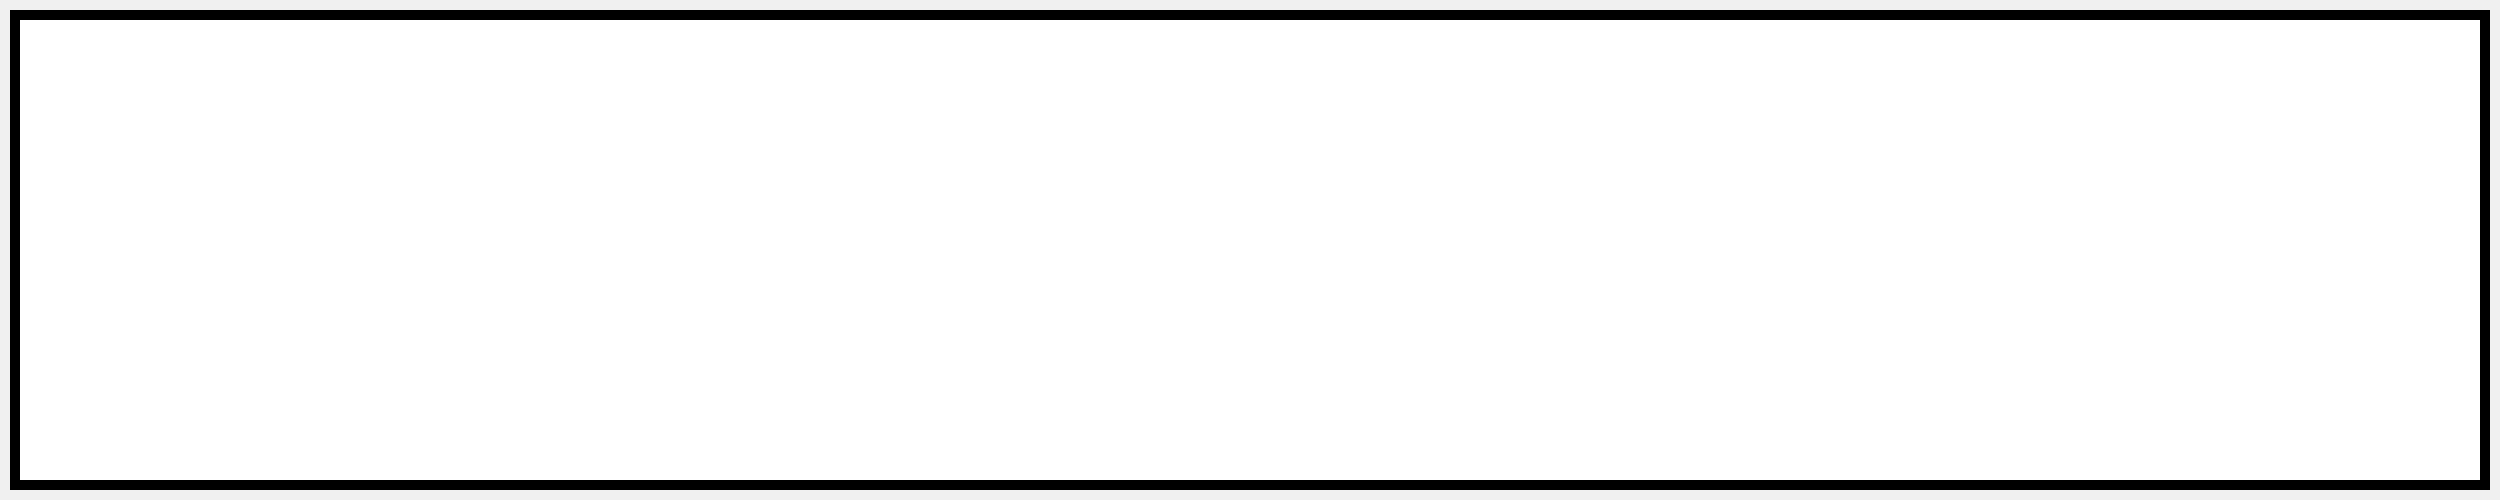
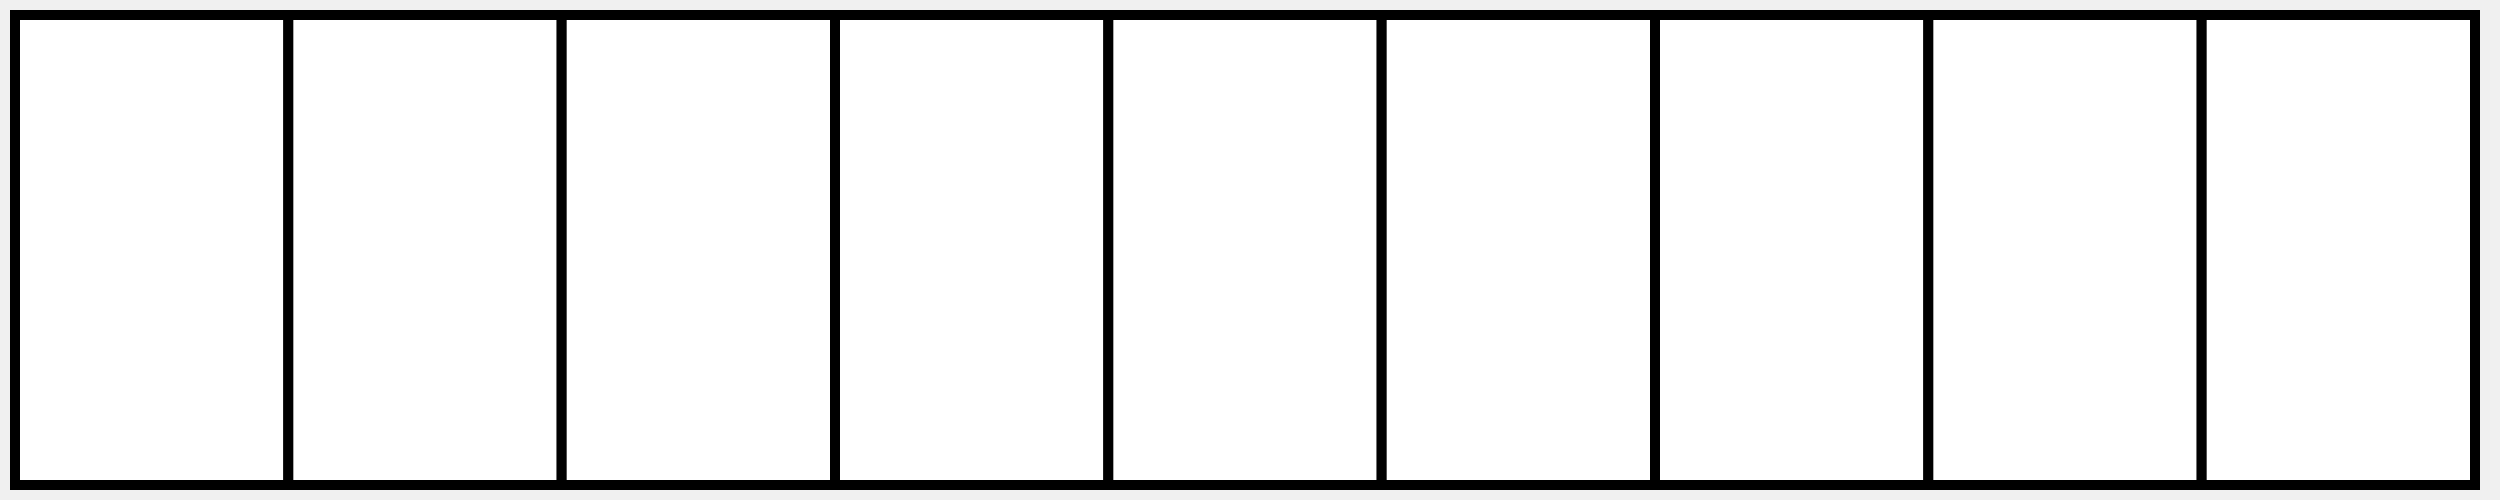
<svg xmlns="http://www.w3.org/2000/svg" version="1.1" id="Ebene_1" x="0px" y="0px" width="250px" height="50px" viewBox="0 0 250 50" enable-background="new 0 0 250 50" xml:space="preserve">
-   <rect x="1.5" y="1.5" fill="#FFFFFF" stroke="#000000" stroke-miterlimit="10" width="247" height="47" />
+   <rect x="1.5" y="1.5" fill="#FFFFFF" stroke="#000000" stroke-miterlimit="10" width="27.333" height="47" />
+   <rect x="28.833" y="1.5" fill="#FFFFFF" stroke="#000000" stroke-miterlimit="10" width="27.333" height="47" />
+   <rect x="56.167" y="1.5" fill="#FFFFFF" stroke="#000000" stroke-miterlimit="10" width="27.333" height="47" />
+   <rect x="83.5" y="1.5" fill="#FFFFFF" stroke="#000000" stroke-miterlimit="10" width="27.333" height="47" />
+   <rect x="110.833" y="1.5" fill="#FFFFFF" stroke="#000000" stroke-miterlimit="10" width="27.333" height="47" />
+   <rect x="138.167" y="1.5" fill="#FFFFFF" stroke="#000000" stroke-miterlimit="10" width="27.333" height="47" />
+   <rect x="165.5" y="1.5" fill="#FFFFFF" stroke="#000000" stroke-miterlimit="10" width="27.333" height="47" />
+   <rect x="192.833" y="1.5" fill="#FFFFFF" stroke="#000000" stroke-miterlimit="10" width="27.333" height="47" />
+   <rect x="220.167" y="1.5" fill="#FFFFFF" stroke="#000000" stroke-miterlimit="10" width="27.333" height="47" />
</svg>
